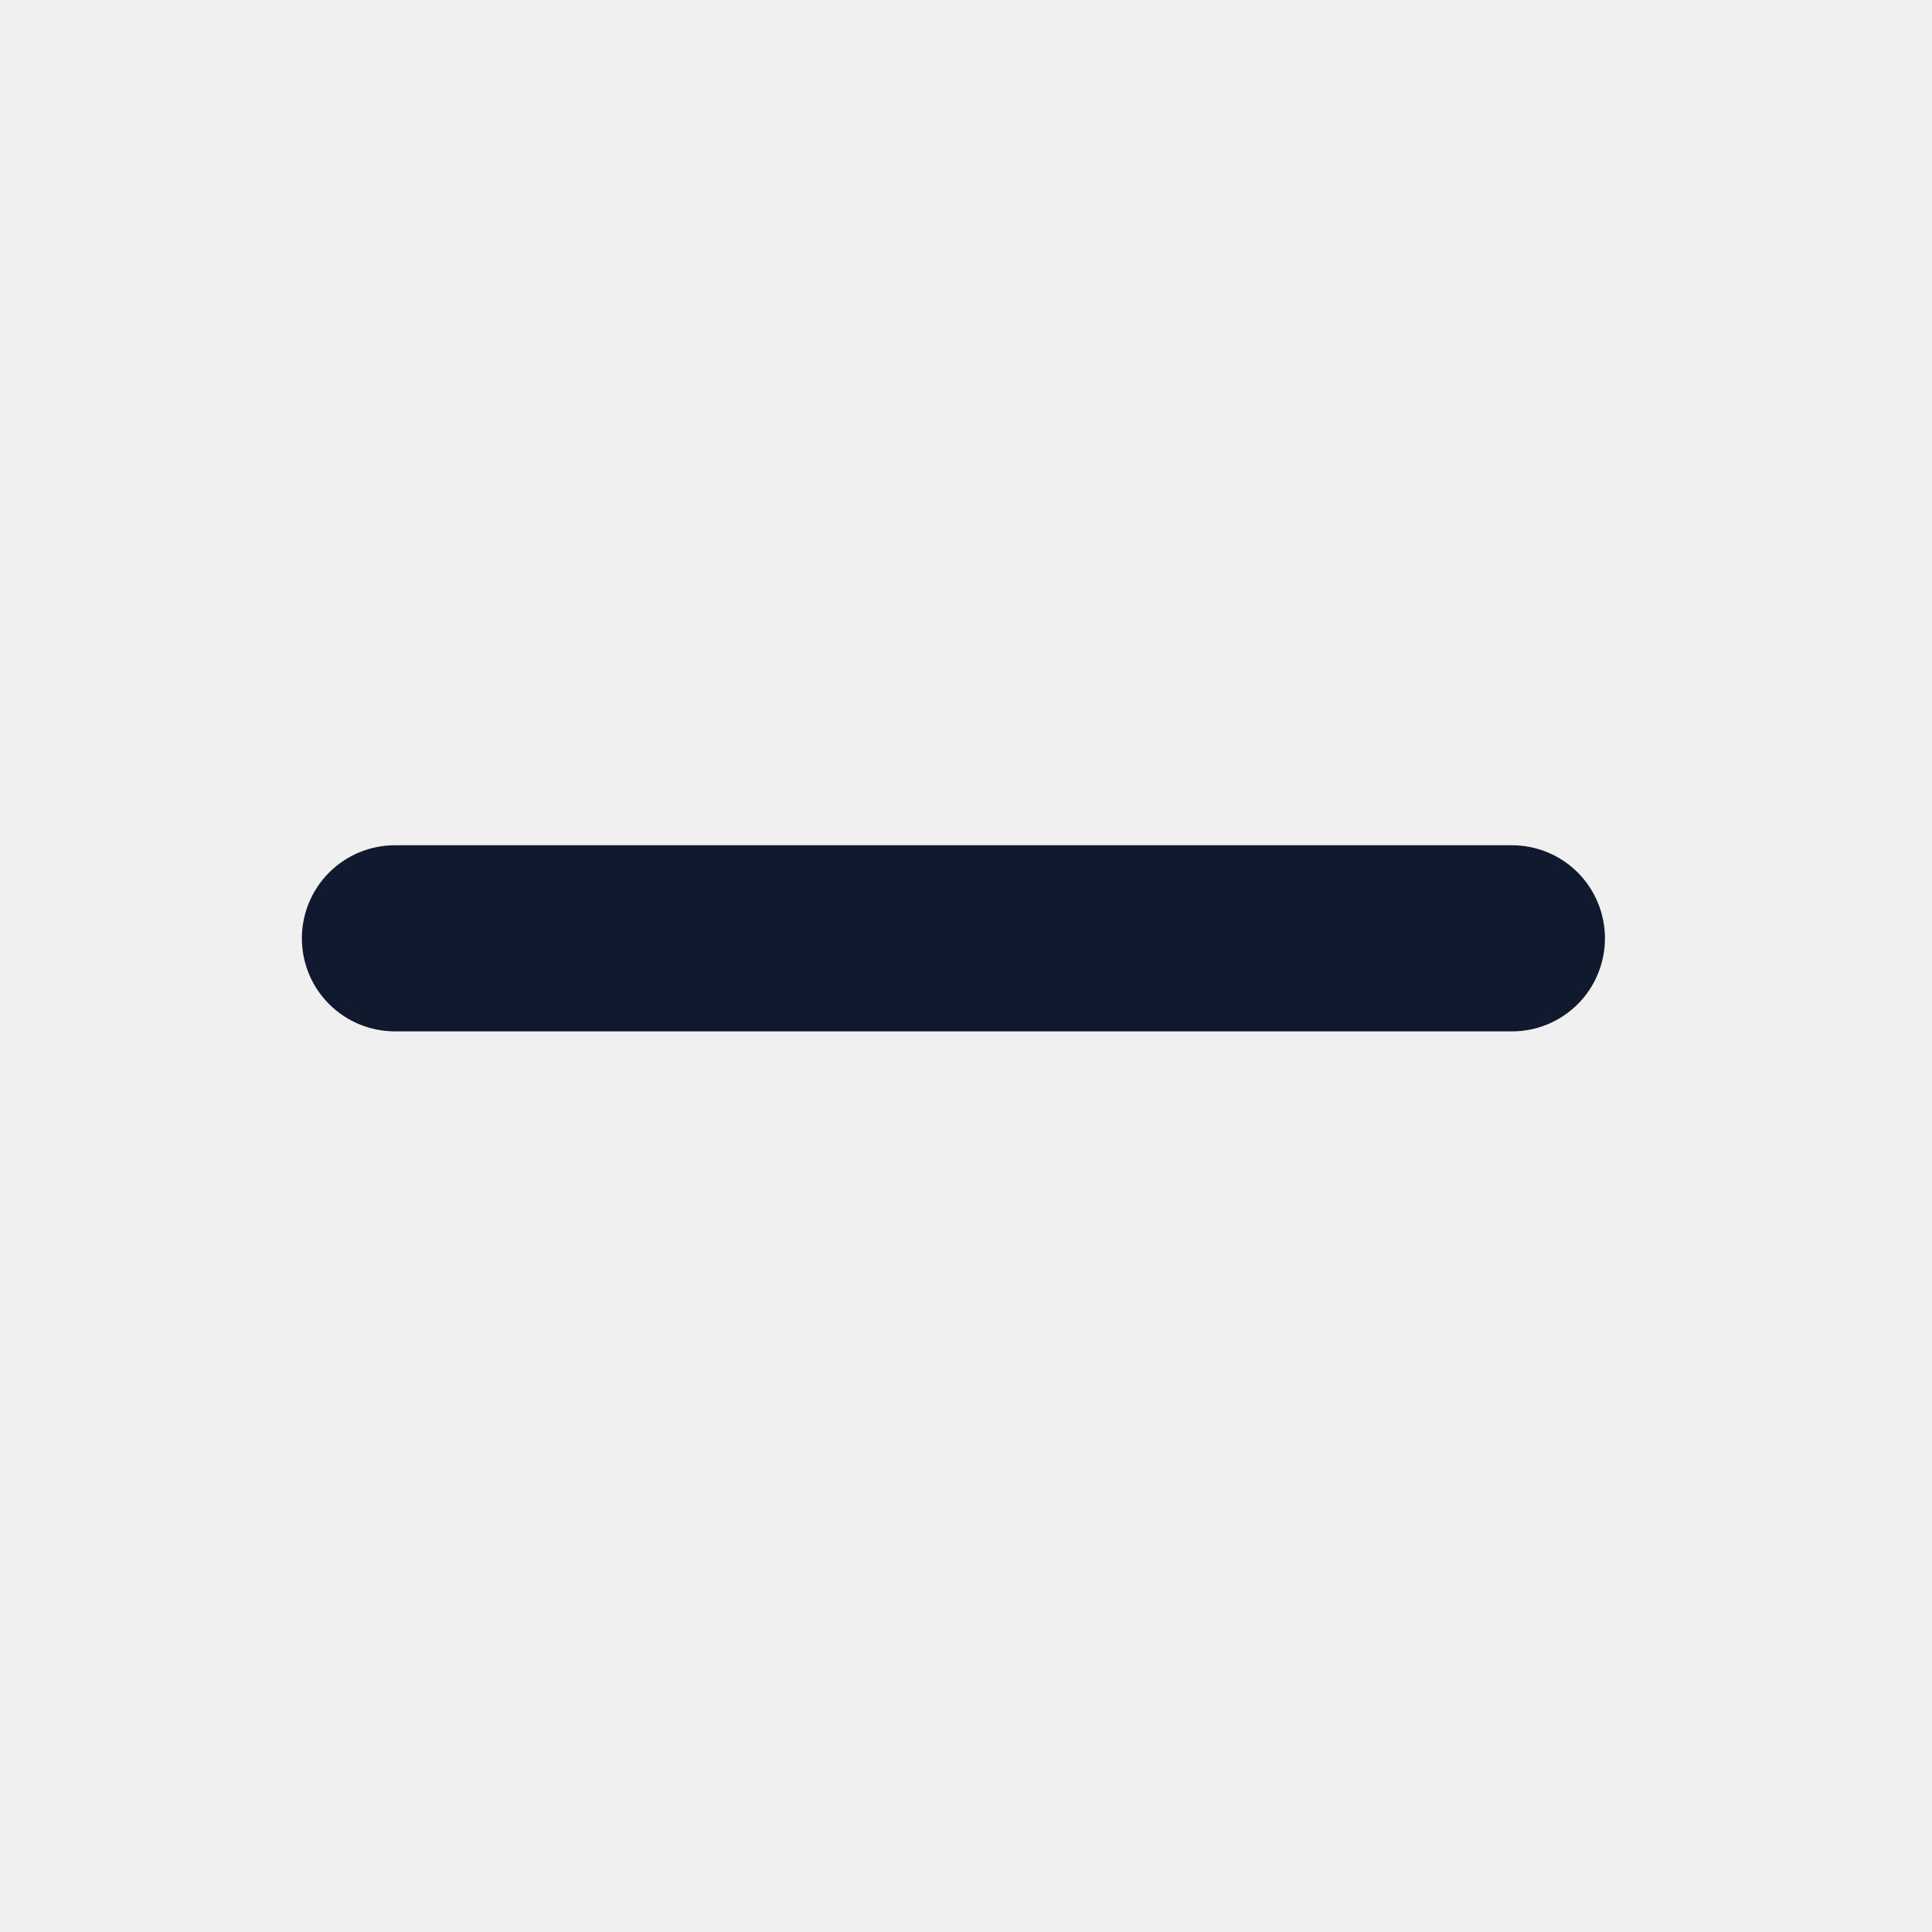
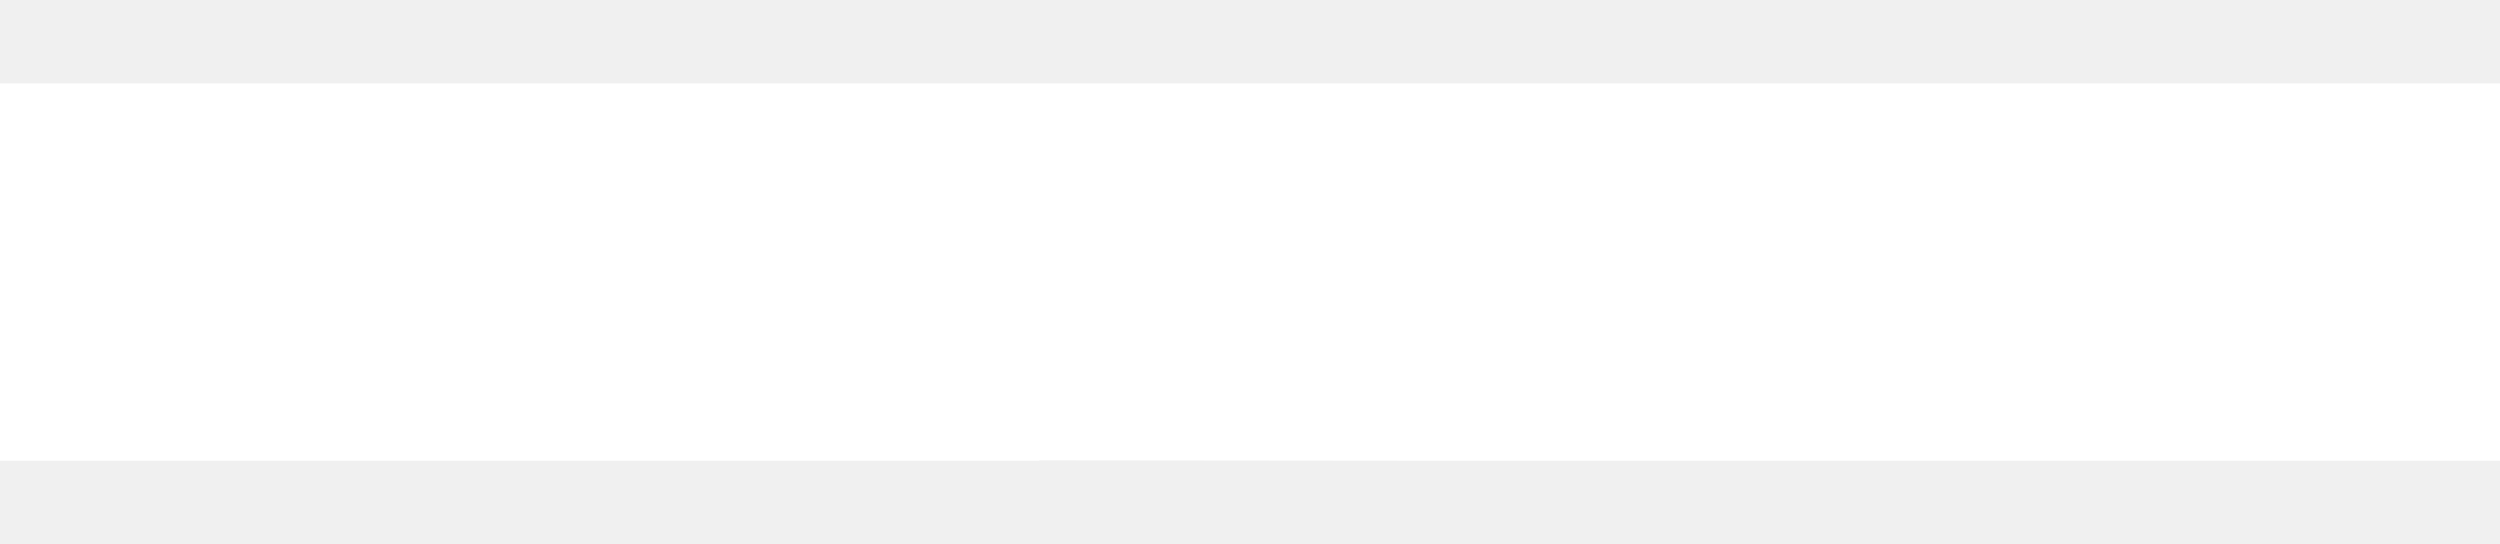
- <svg xmlns="http://www.w3.org/2000/svg" width="32" height="32" viewBox="0 0 32 32" fill="none">
-   <path d="M25.042 17.083H17.333H14.25H6.542C6.133 17.083 5.741 16.921 5.452 16.632C5.162 16.343 5 15.95 5 15.542C5 15.133 5.162 14.741 5.452 14.451C5.741 14.162 6.133 14 6.542 14H14.25H17.333H25.042C25.451 14 25.843 14.162 26.132 14.451C26.421 14.741 26.583 15.133 26.583 15.542C26.583 15.95 26.421 16.343 26.132 16.632C25.843 16.921 25.451 17.083 25.042 17.083Z" fill="#10192E" />
+ <svg xmlns="http://www.w3.org/2000/svg" width="23" height="5" viewBox="0 0 23 5" fill="none">
+   <path d="M9.312 3.985V3.989H0.25V1.017H9.562H13.395H22.752V3.989L13.396 3.989L13.395 3.989L9.562 3.985L9.312 3.985Z" fill="white" stroke="white" stroke-width="0.5" />
</svg>
